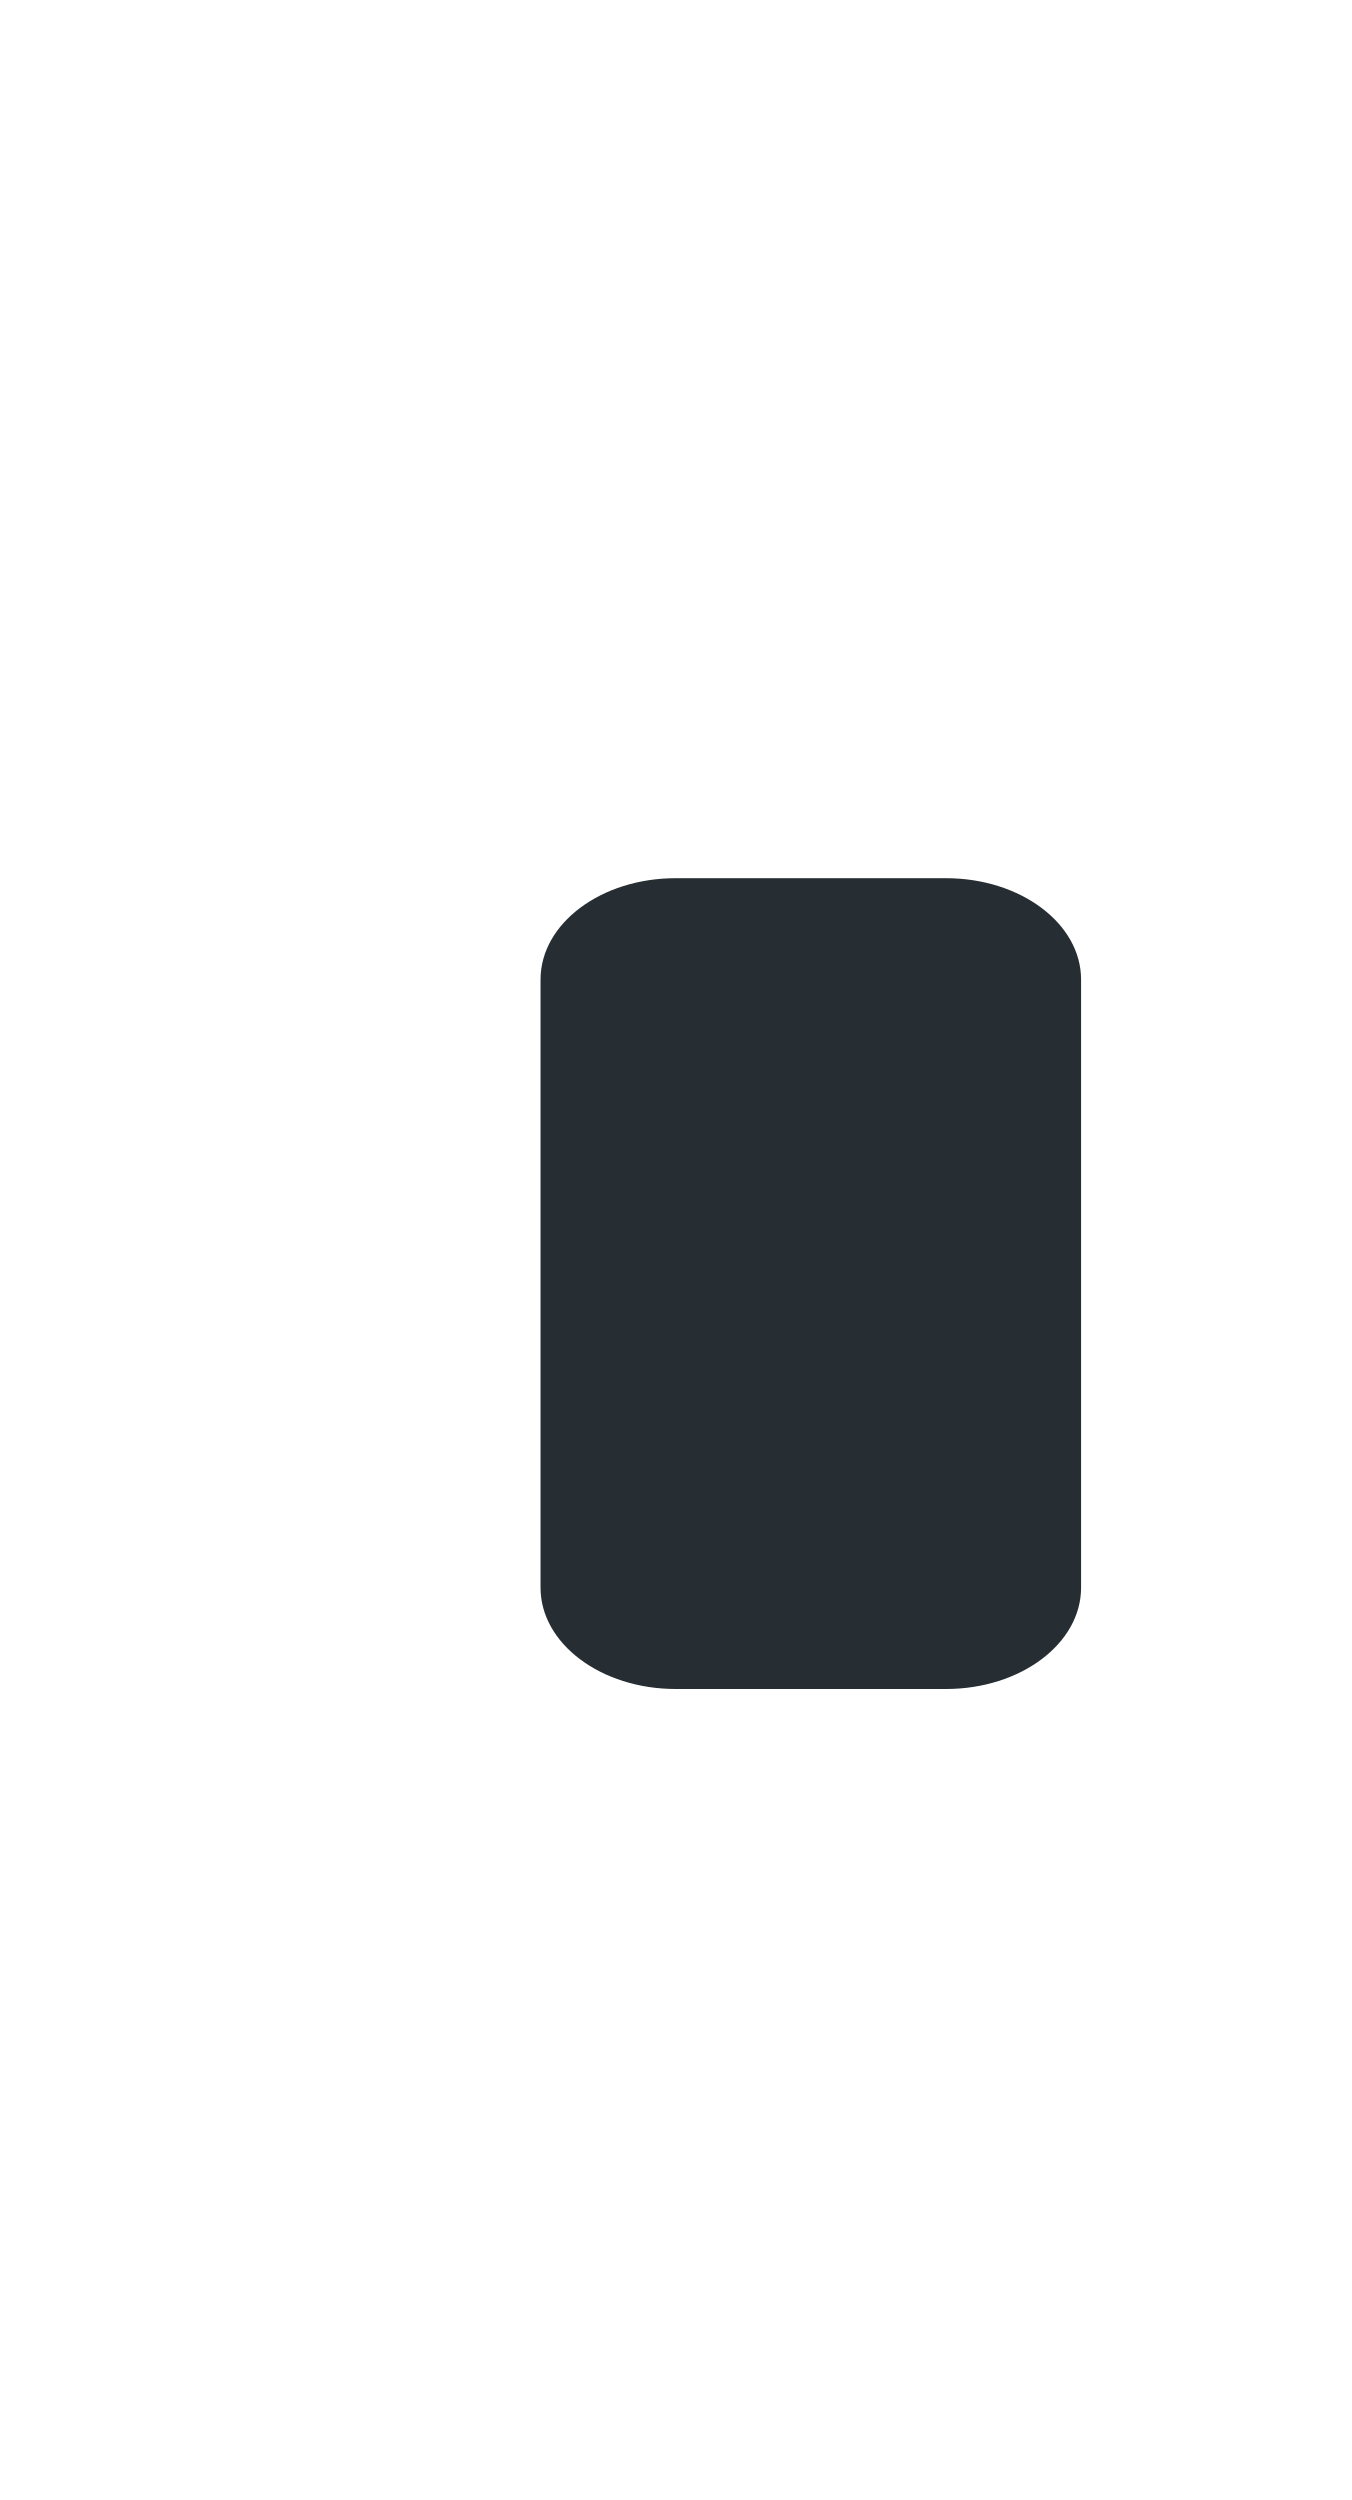
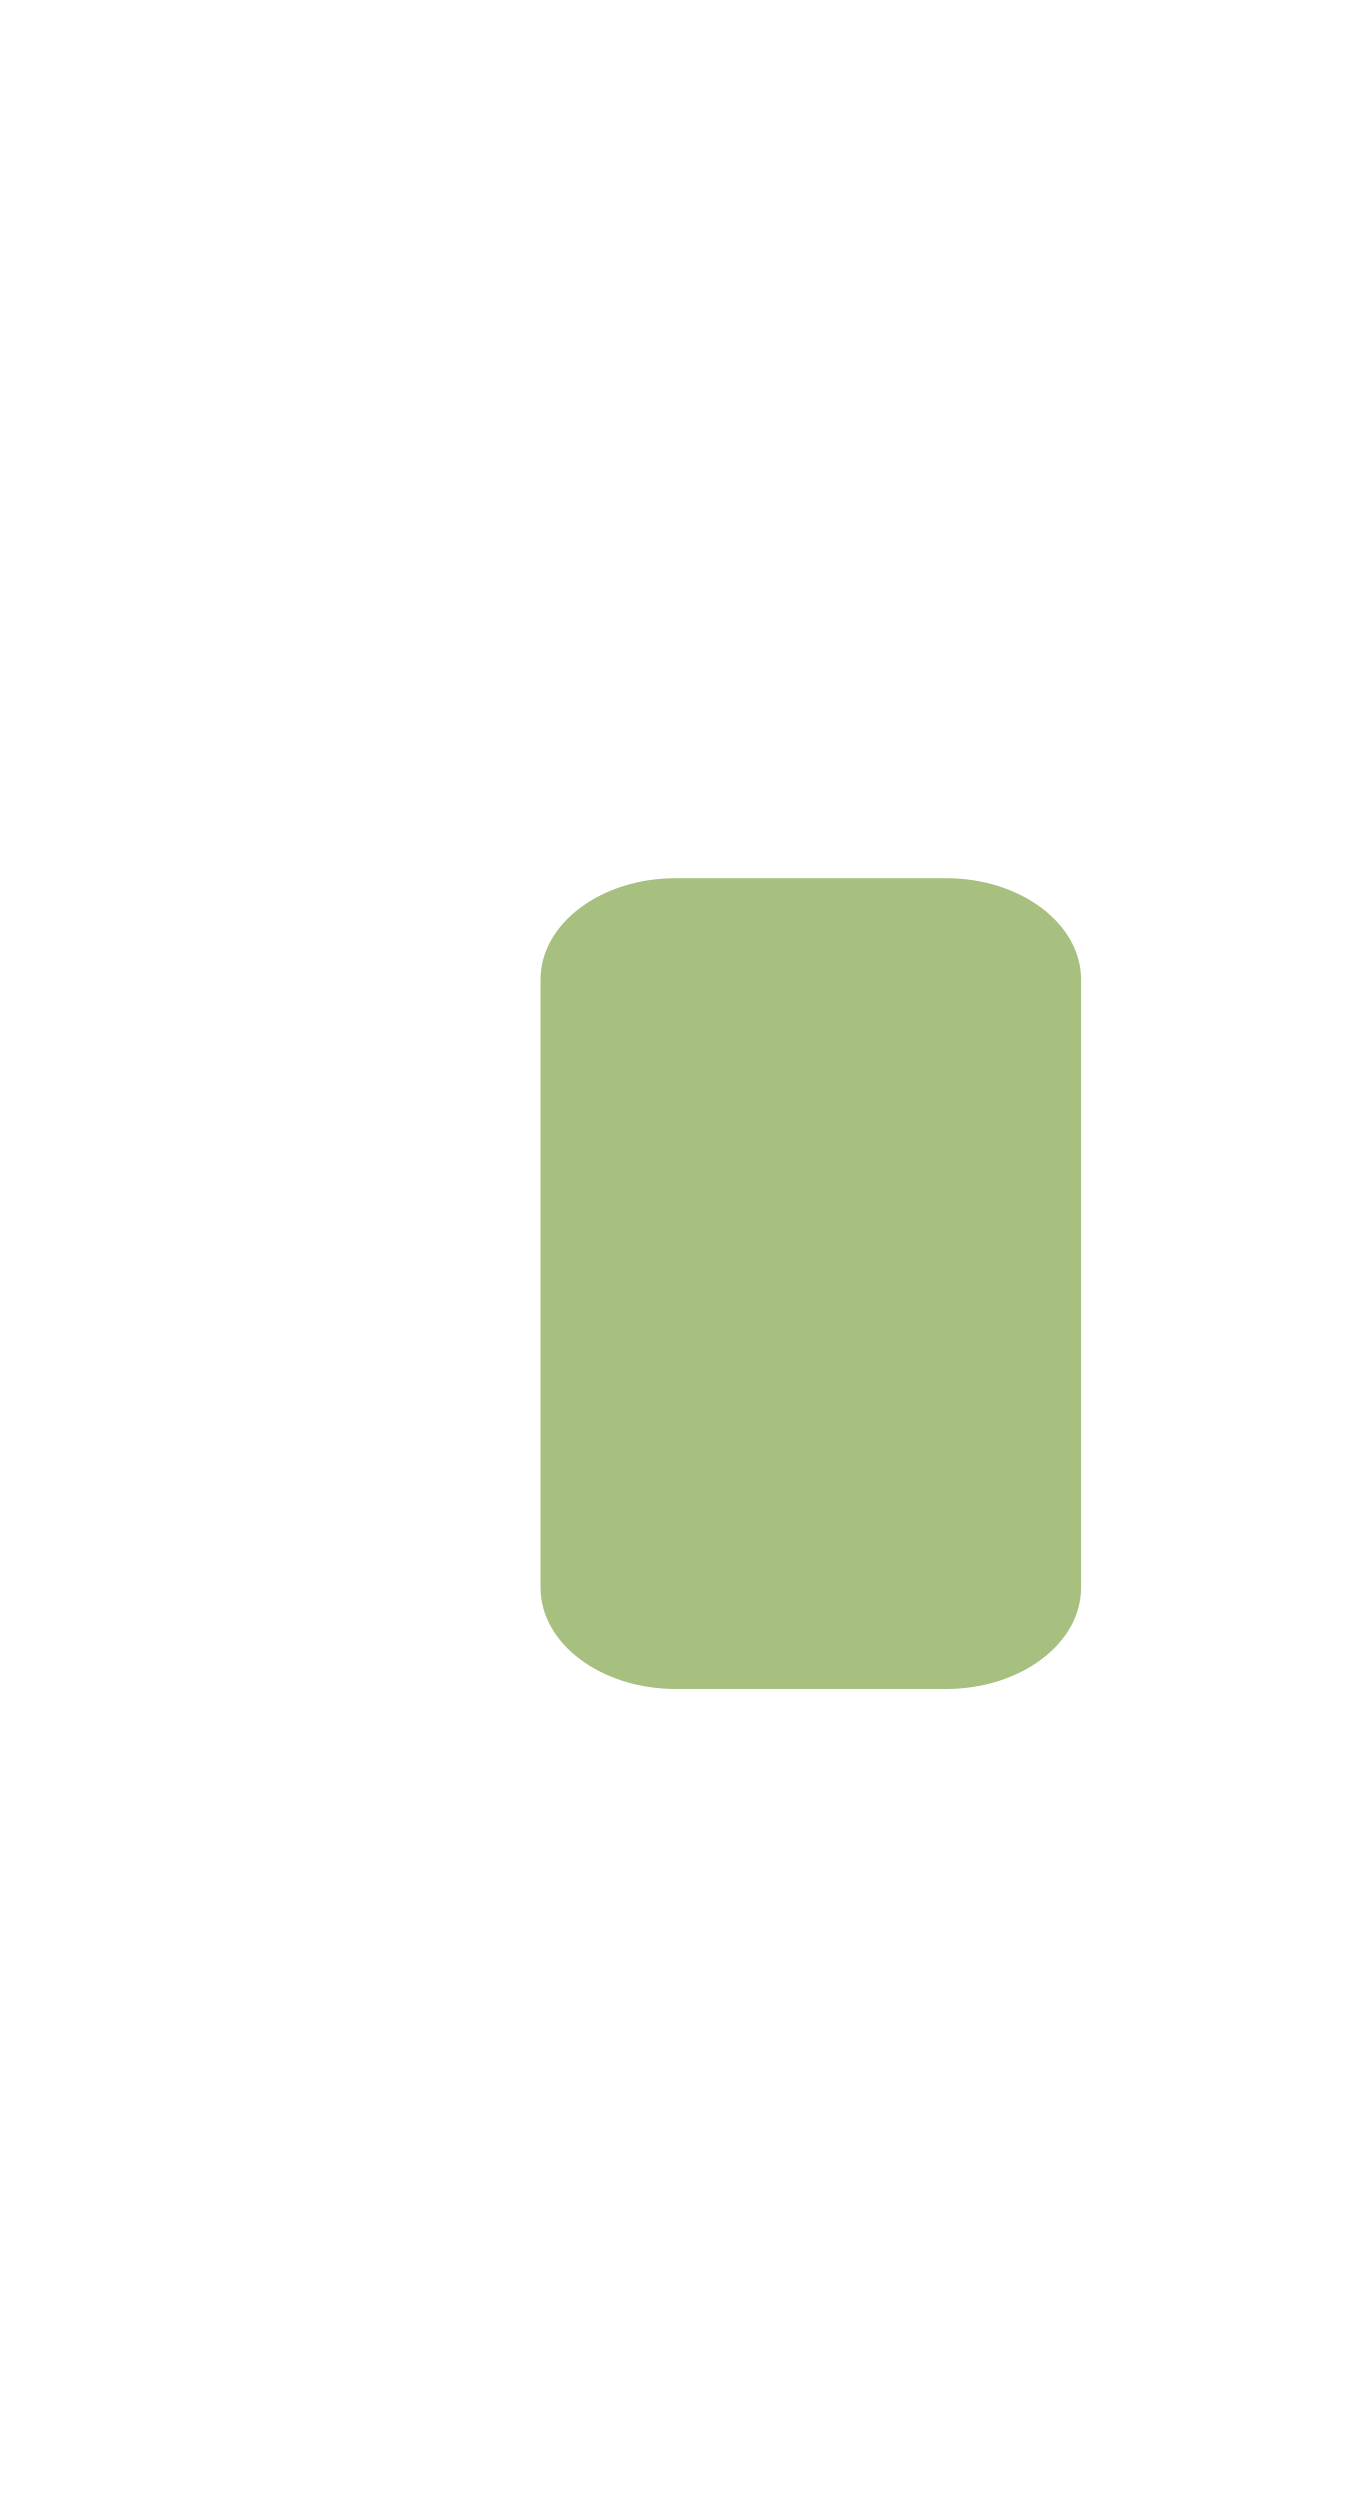
<svg xmlns="http://www.w3.org/2000/svg" width="20" height="37">
  <defs>
    <clipPath>
-       <rect y="1015.36" x="20" height="37" width="20" opacity="0.12" fill="#a7c080" color="#d3c6aa" />
+       <rect y="1015.36" x="20" height="37" width="20" opacity="0.12" fill="#2e383c" color="#d3c6aa" />
    </clipPath>
    <clipPath>
-       <rect y="1033.36" x="20" height="19" width="10" opacity="0.12" fill="#a7c080" color="#d3c6aa" />
+       <rect y="1033.36" x="20" height="19" width="10" opacity="0.12" fill="#2e383c" color="#d3c6aa" />
    </clipPath>
  </defs>
  <g transform="translate(0,-1015.362)">
    <g transform="matrix(2,0,0,1.499997,4,-530.6777)">
-       <rect rx="1" y="1039.36" x="2" height="8" width="4" fill="#272e33" />
+       <rect rx="1" y="1039.36" x="2" height="8" width="4" fill="#a7c080" />
    </g>
  </g>
</svg>
